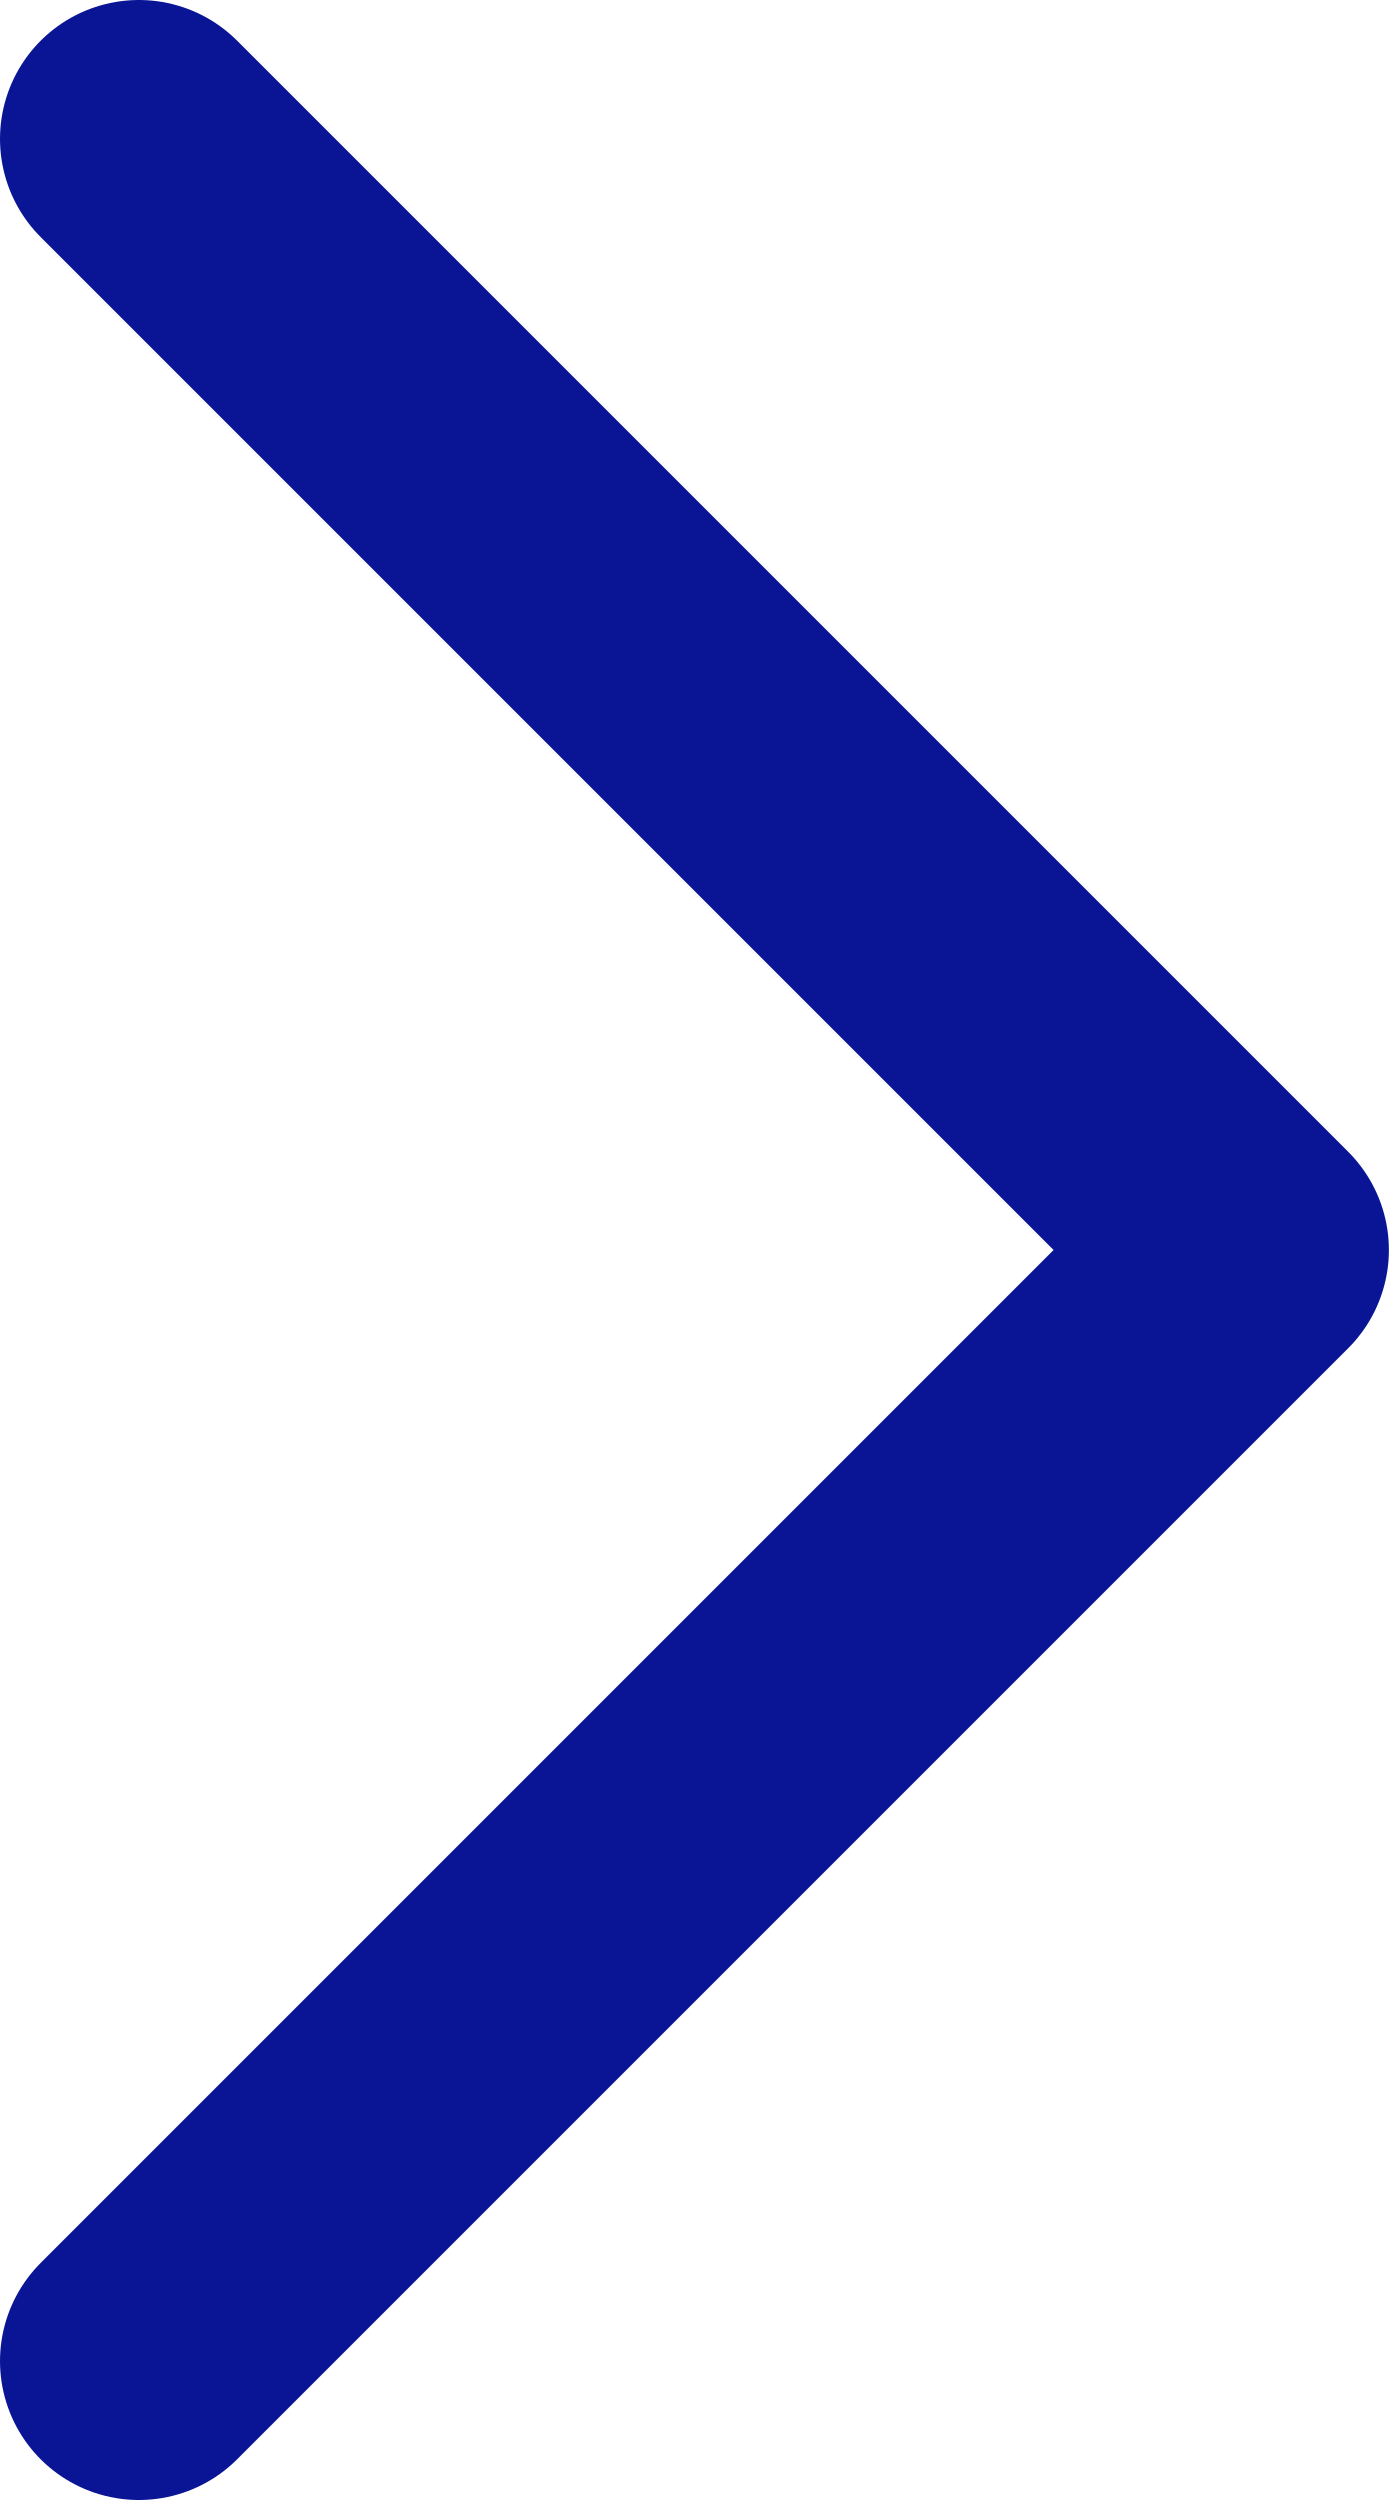
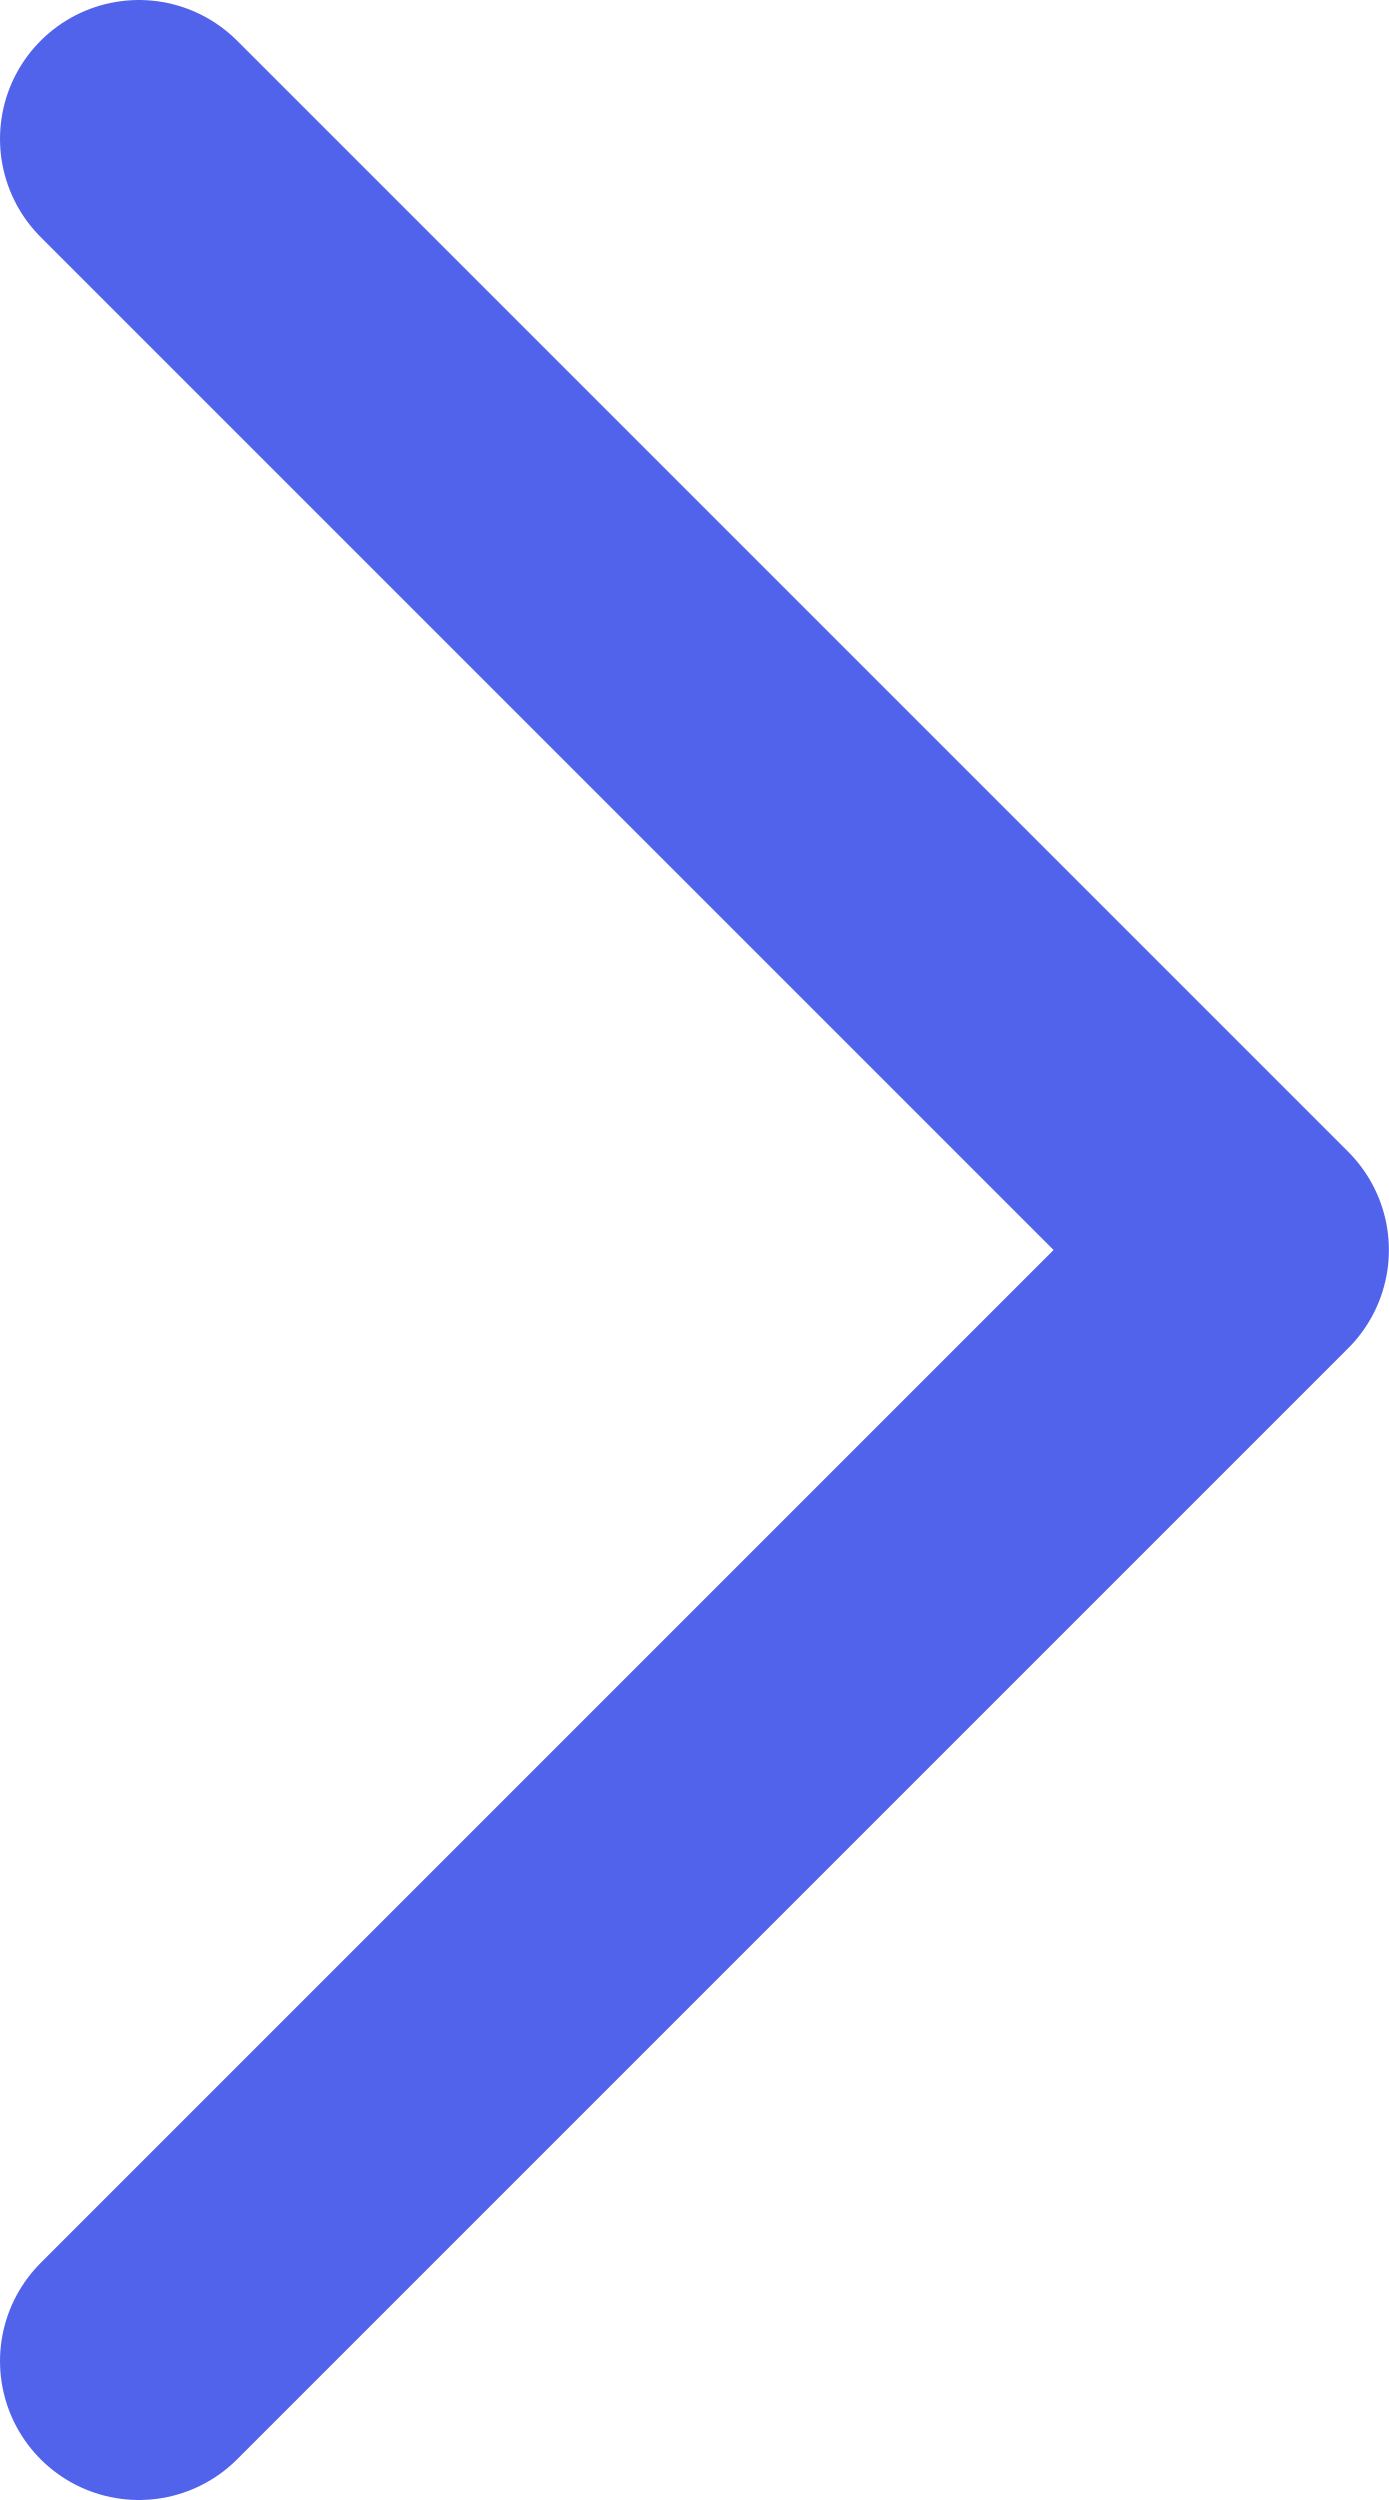
<svg xmlns="http://www.w3.org/2000/svg" width="10" height="18" viewBox="0 0 10 18" fill="none">
-   <path d="M1 17L9 9L1 1" stroke="#0A1596" stroke-width="2" stroke-linecap="round" stroke-linejoin="round" />
+   <path d="M1 17L9 9L1 1" stroke="#5263EB" stroke-width="2" stroke-linecap="round" stroke-linejoin="round" />
</svg>
